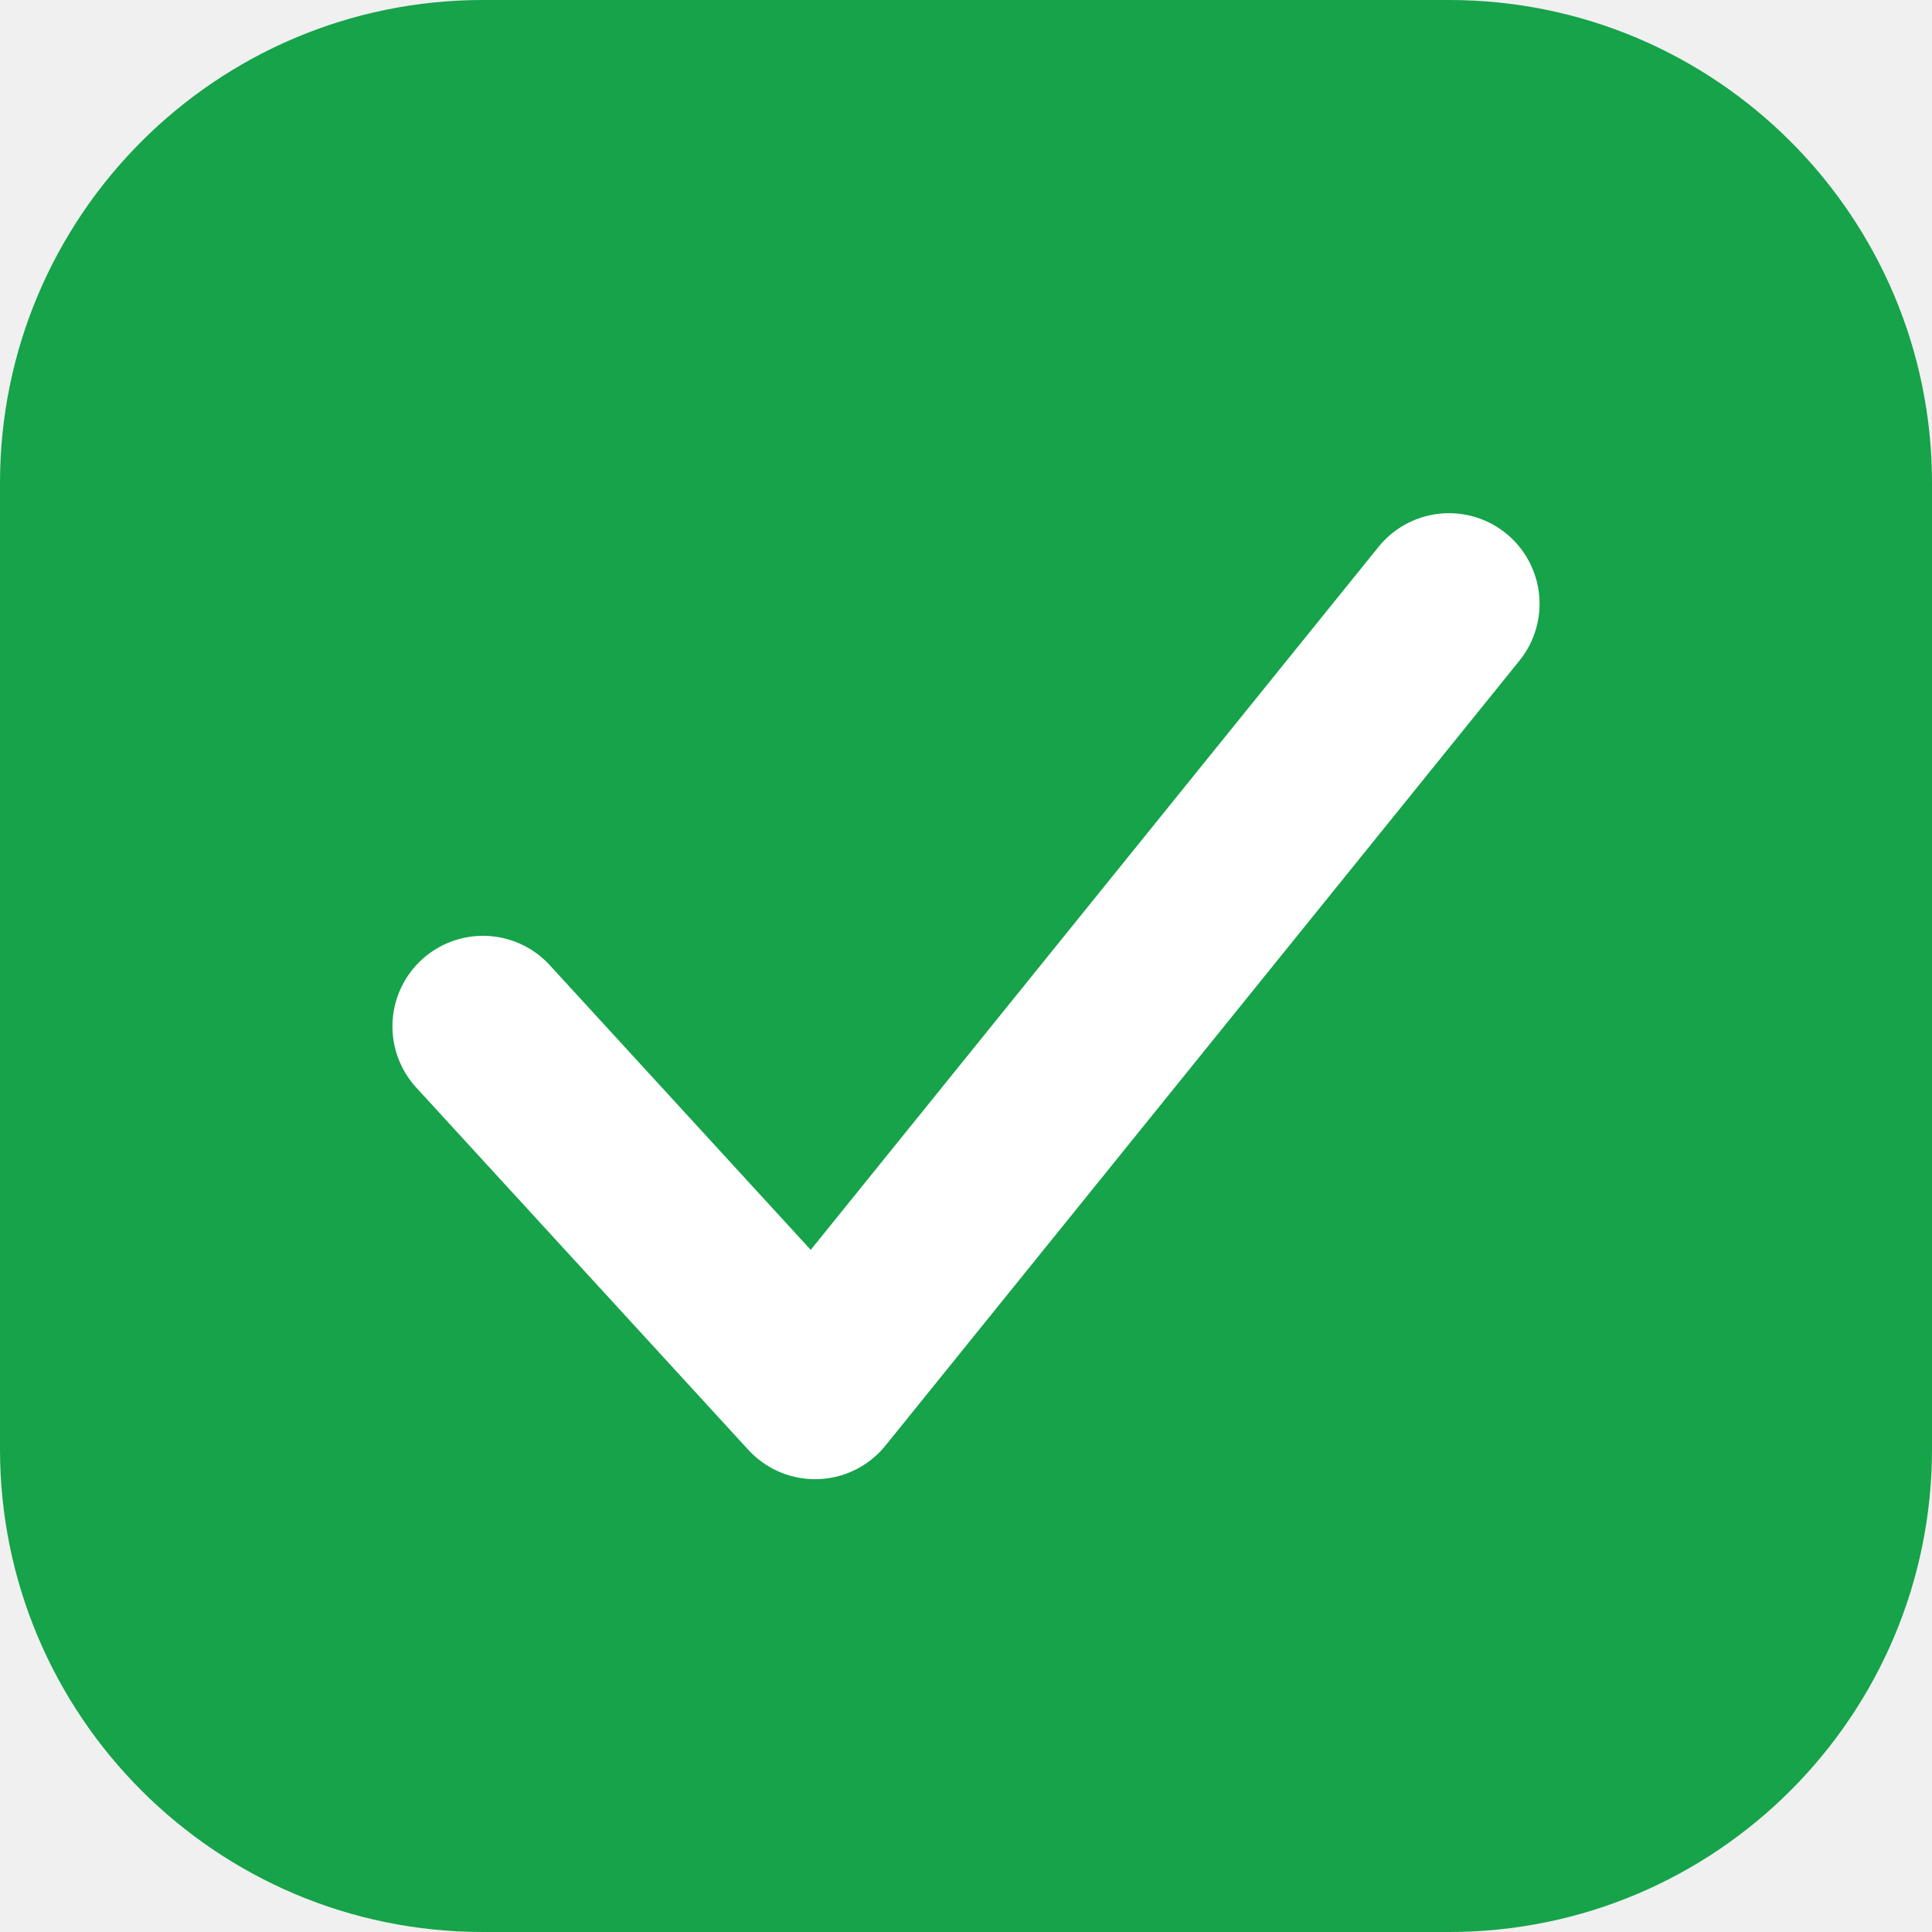
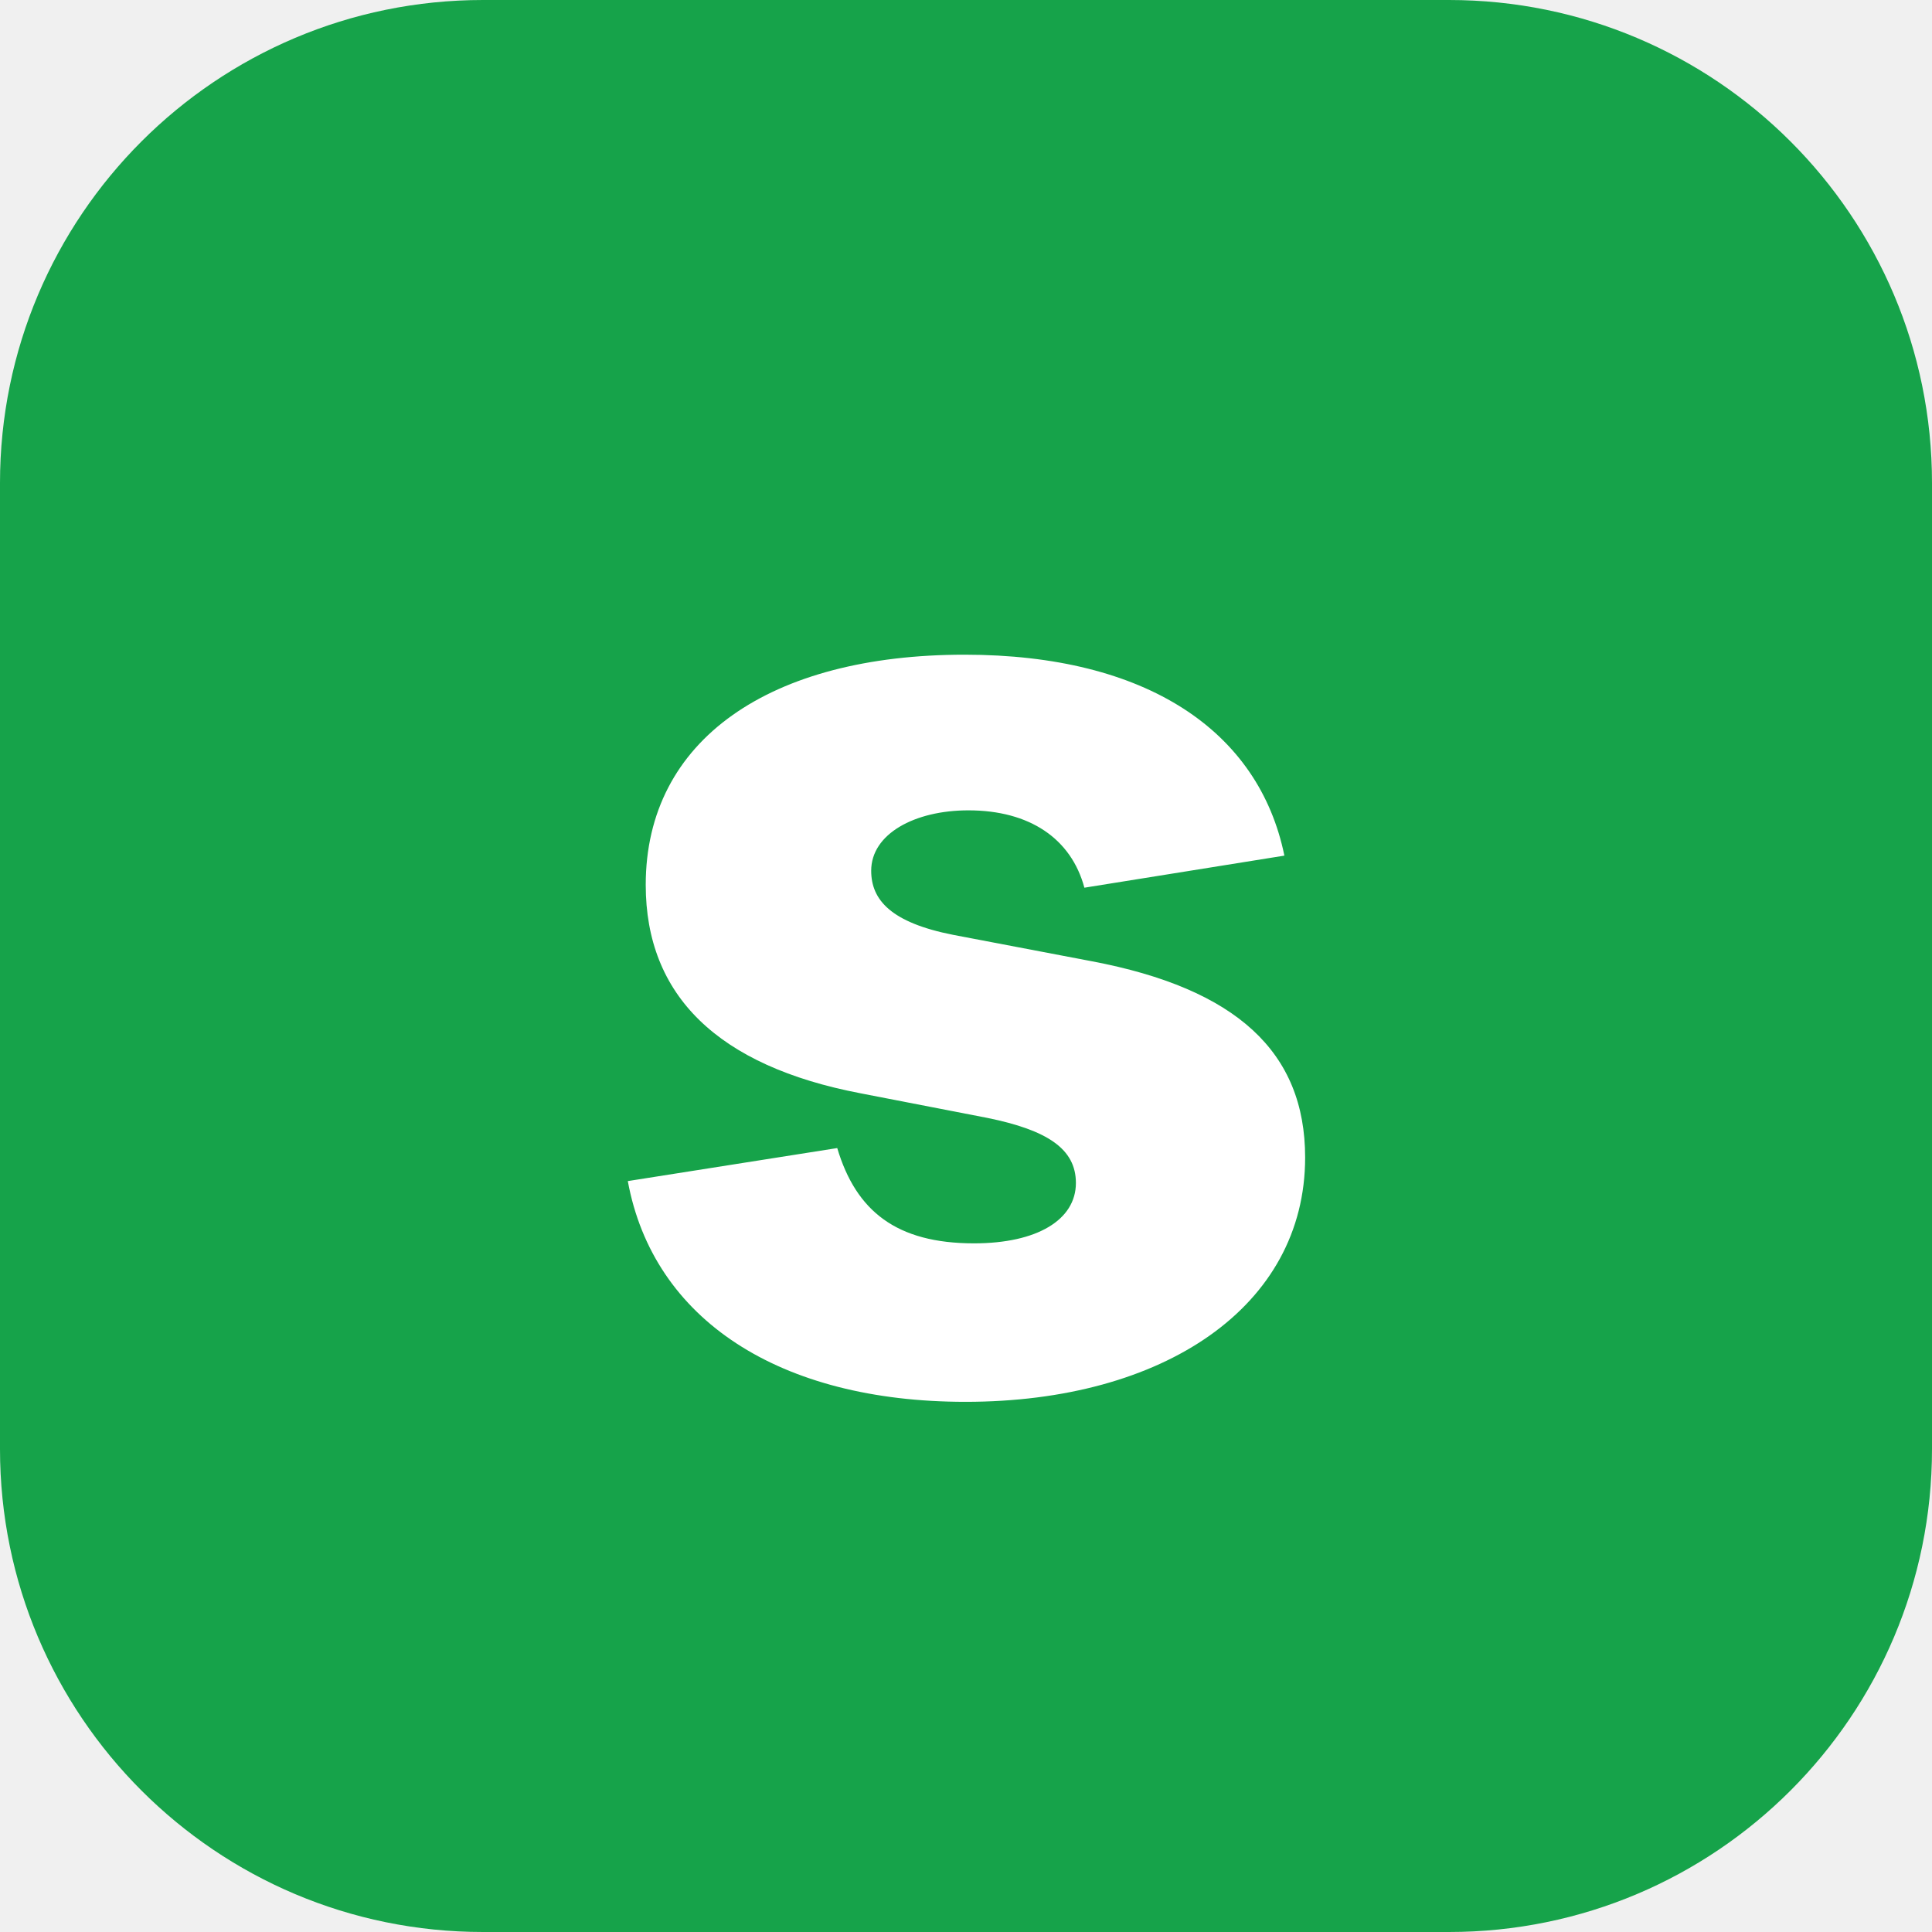
<svg xmlns="http://www.w3.org/2000/svg" viewBox="0 0 32 32">
  <rect width="32" height="32" rx="8" fill="#16a34a" />
-   <path d="M8 17 L13.5 23 L24 10" stroke="white" stroke-width="3" stroke-linecap="round" stroke-linejoin="round" fill="none" />
+   <text x="16" y="23" font-family="system-ui, -apple-system, sans-serif" font-weight="800" font-size="22" fill="white" text-anchor="middle">s</text>
</svg>
